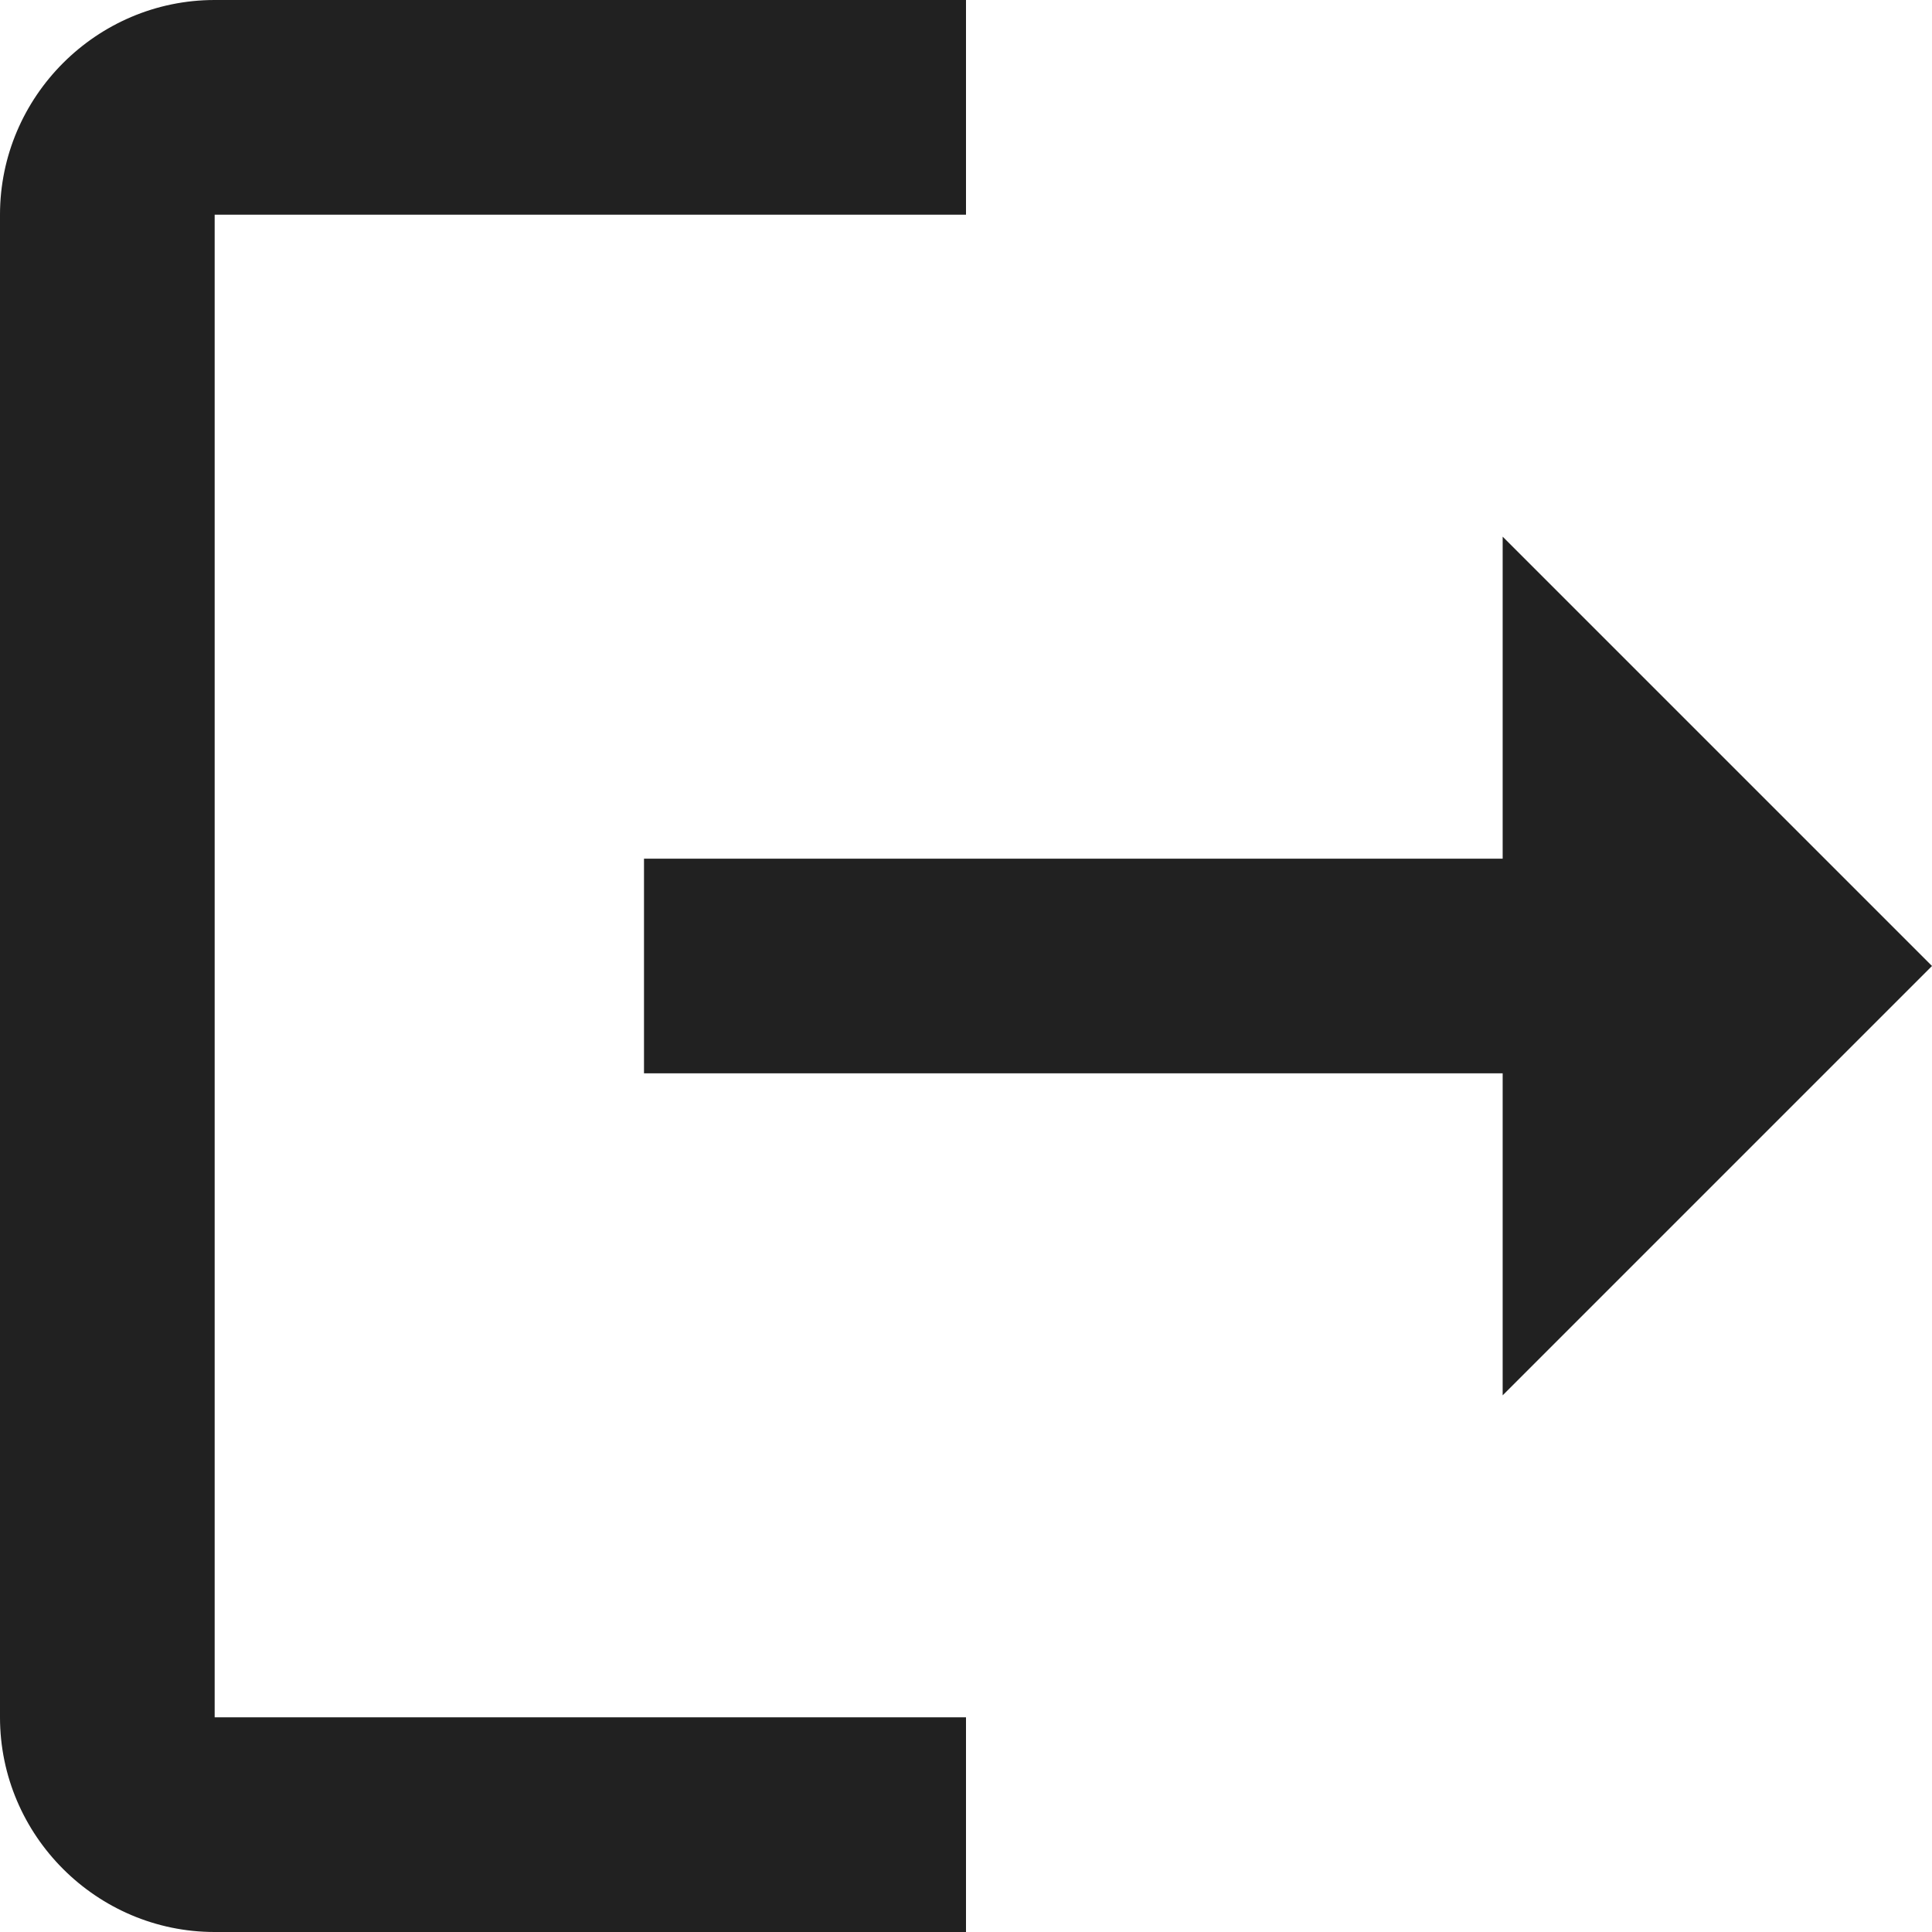
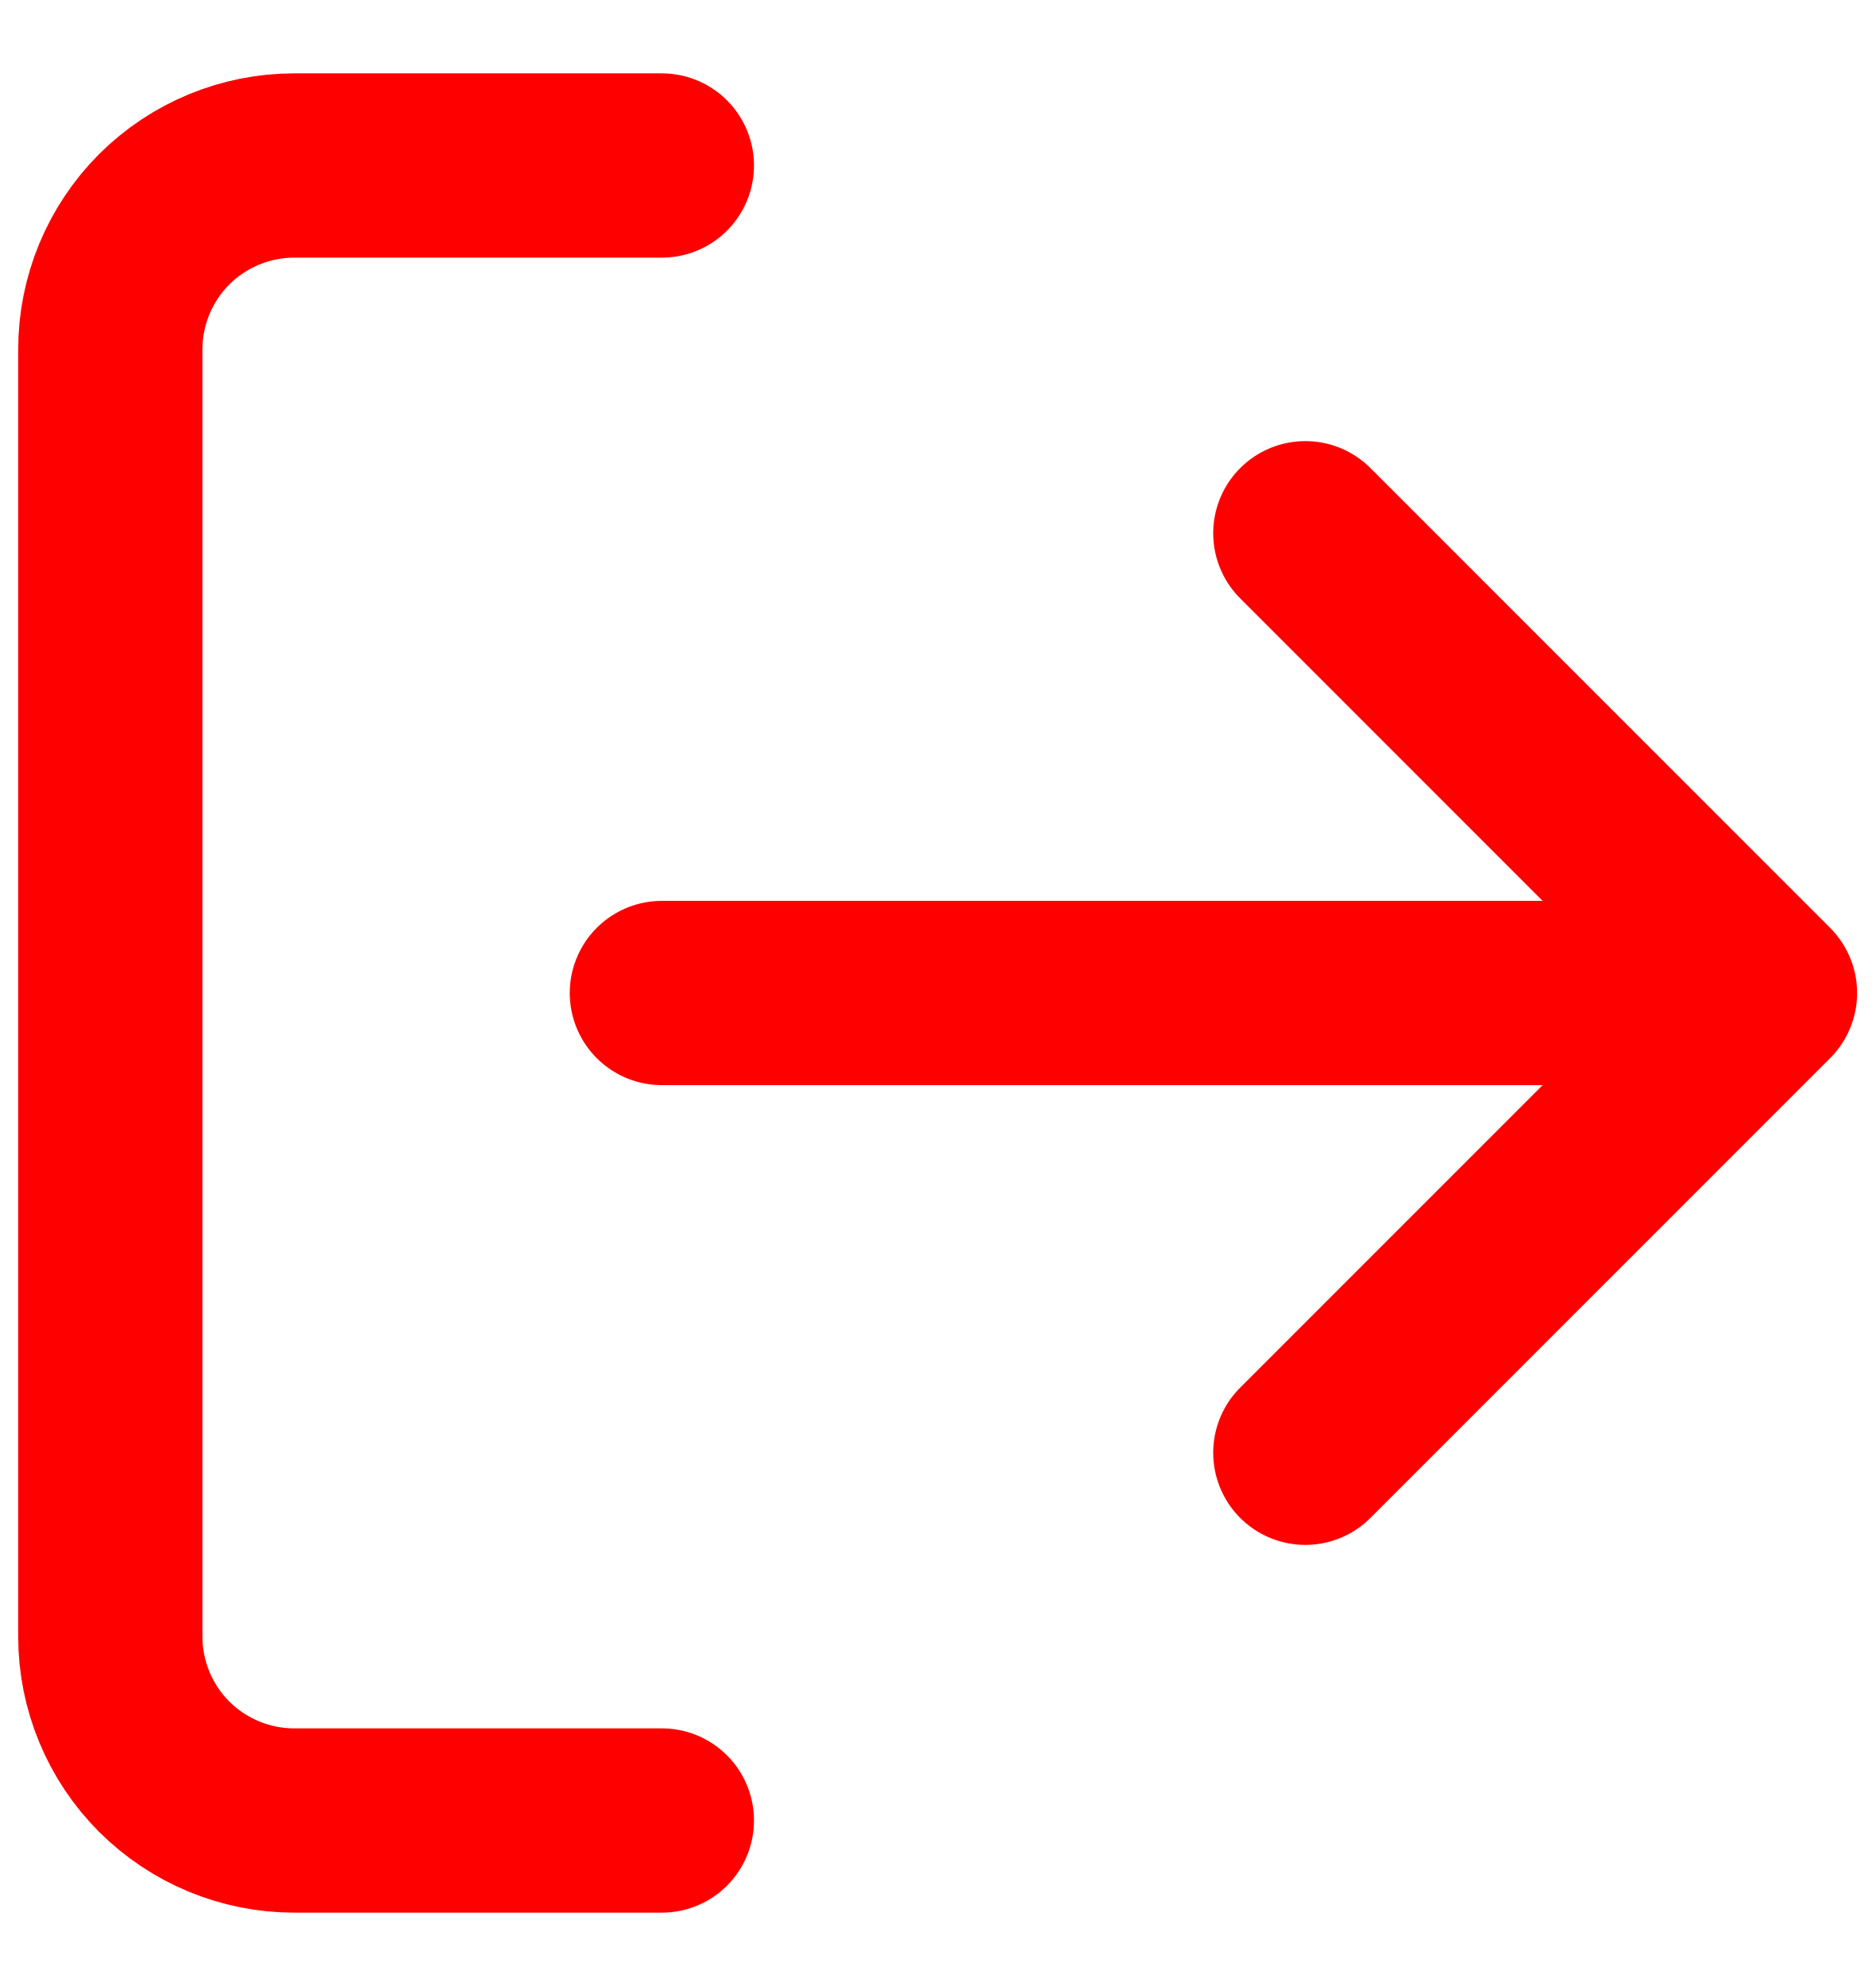
- <svg xmlns="http://www.w3.org/2000/svg" width="18" height="18" viewBox="0 0 18 18" fill="none">
-   <path d="M2 2H9V0H2C0.9 0 0 0.9 0 2V16C0 17.1 0.9 18 2 18H9V16H2V2ZM18 9L14 5V8H6V10H14V13L18 9Z" fill="#212121" />
+ <svg xmlns="http://www.w3.org/2000/svg" width="17" height="18" viewBox="0 0 17 18" fill="none">
+   <path d="M6 16.5H2.667C2.225 16.5 1.801 16.324 1.488 16.012C1.176 15.699 1 15.275 1 14.833V3.167C1 2.725 1.176 2.301 1.488 1.988C1.801 1.676 2.225 1.5 2.667 1.5H6M11.833 13.167L16 9M16 9L11.833 4.833M16 9H6" stroke="#FF0000" stroke-width="1.67" stroke-linecap="round" stroke-linejoin="round" />
</svg>
